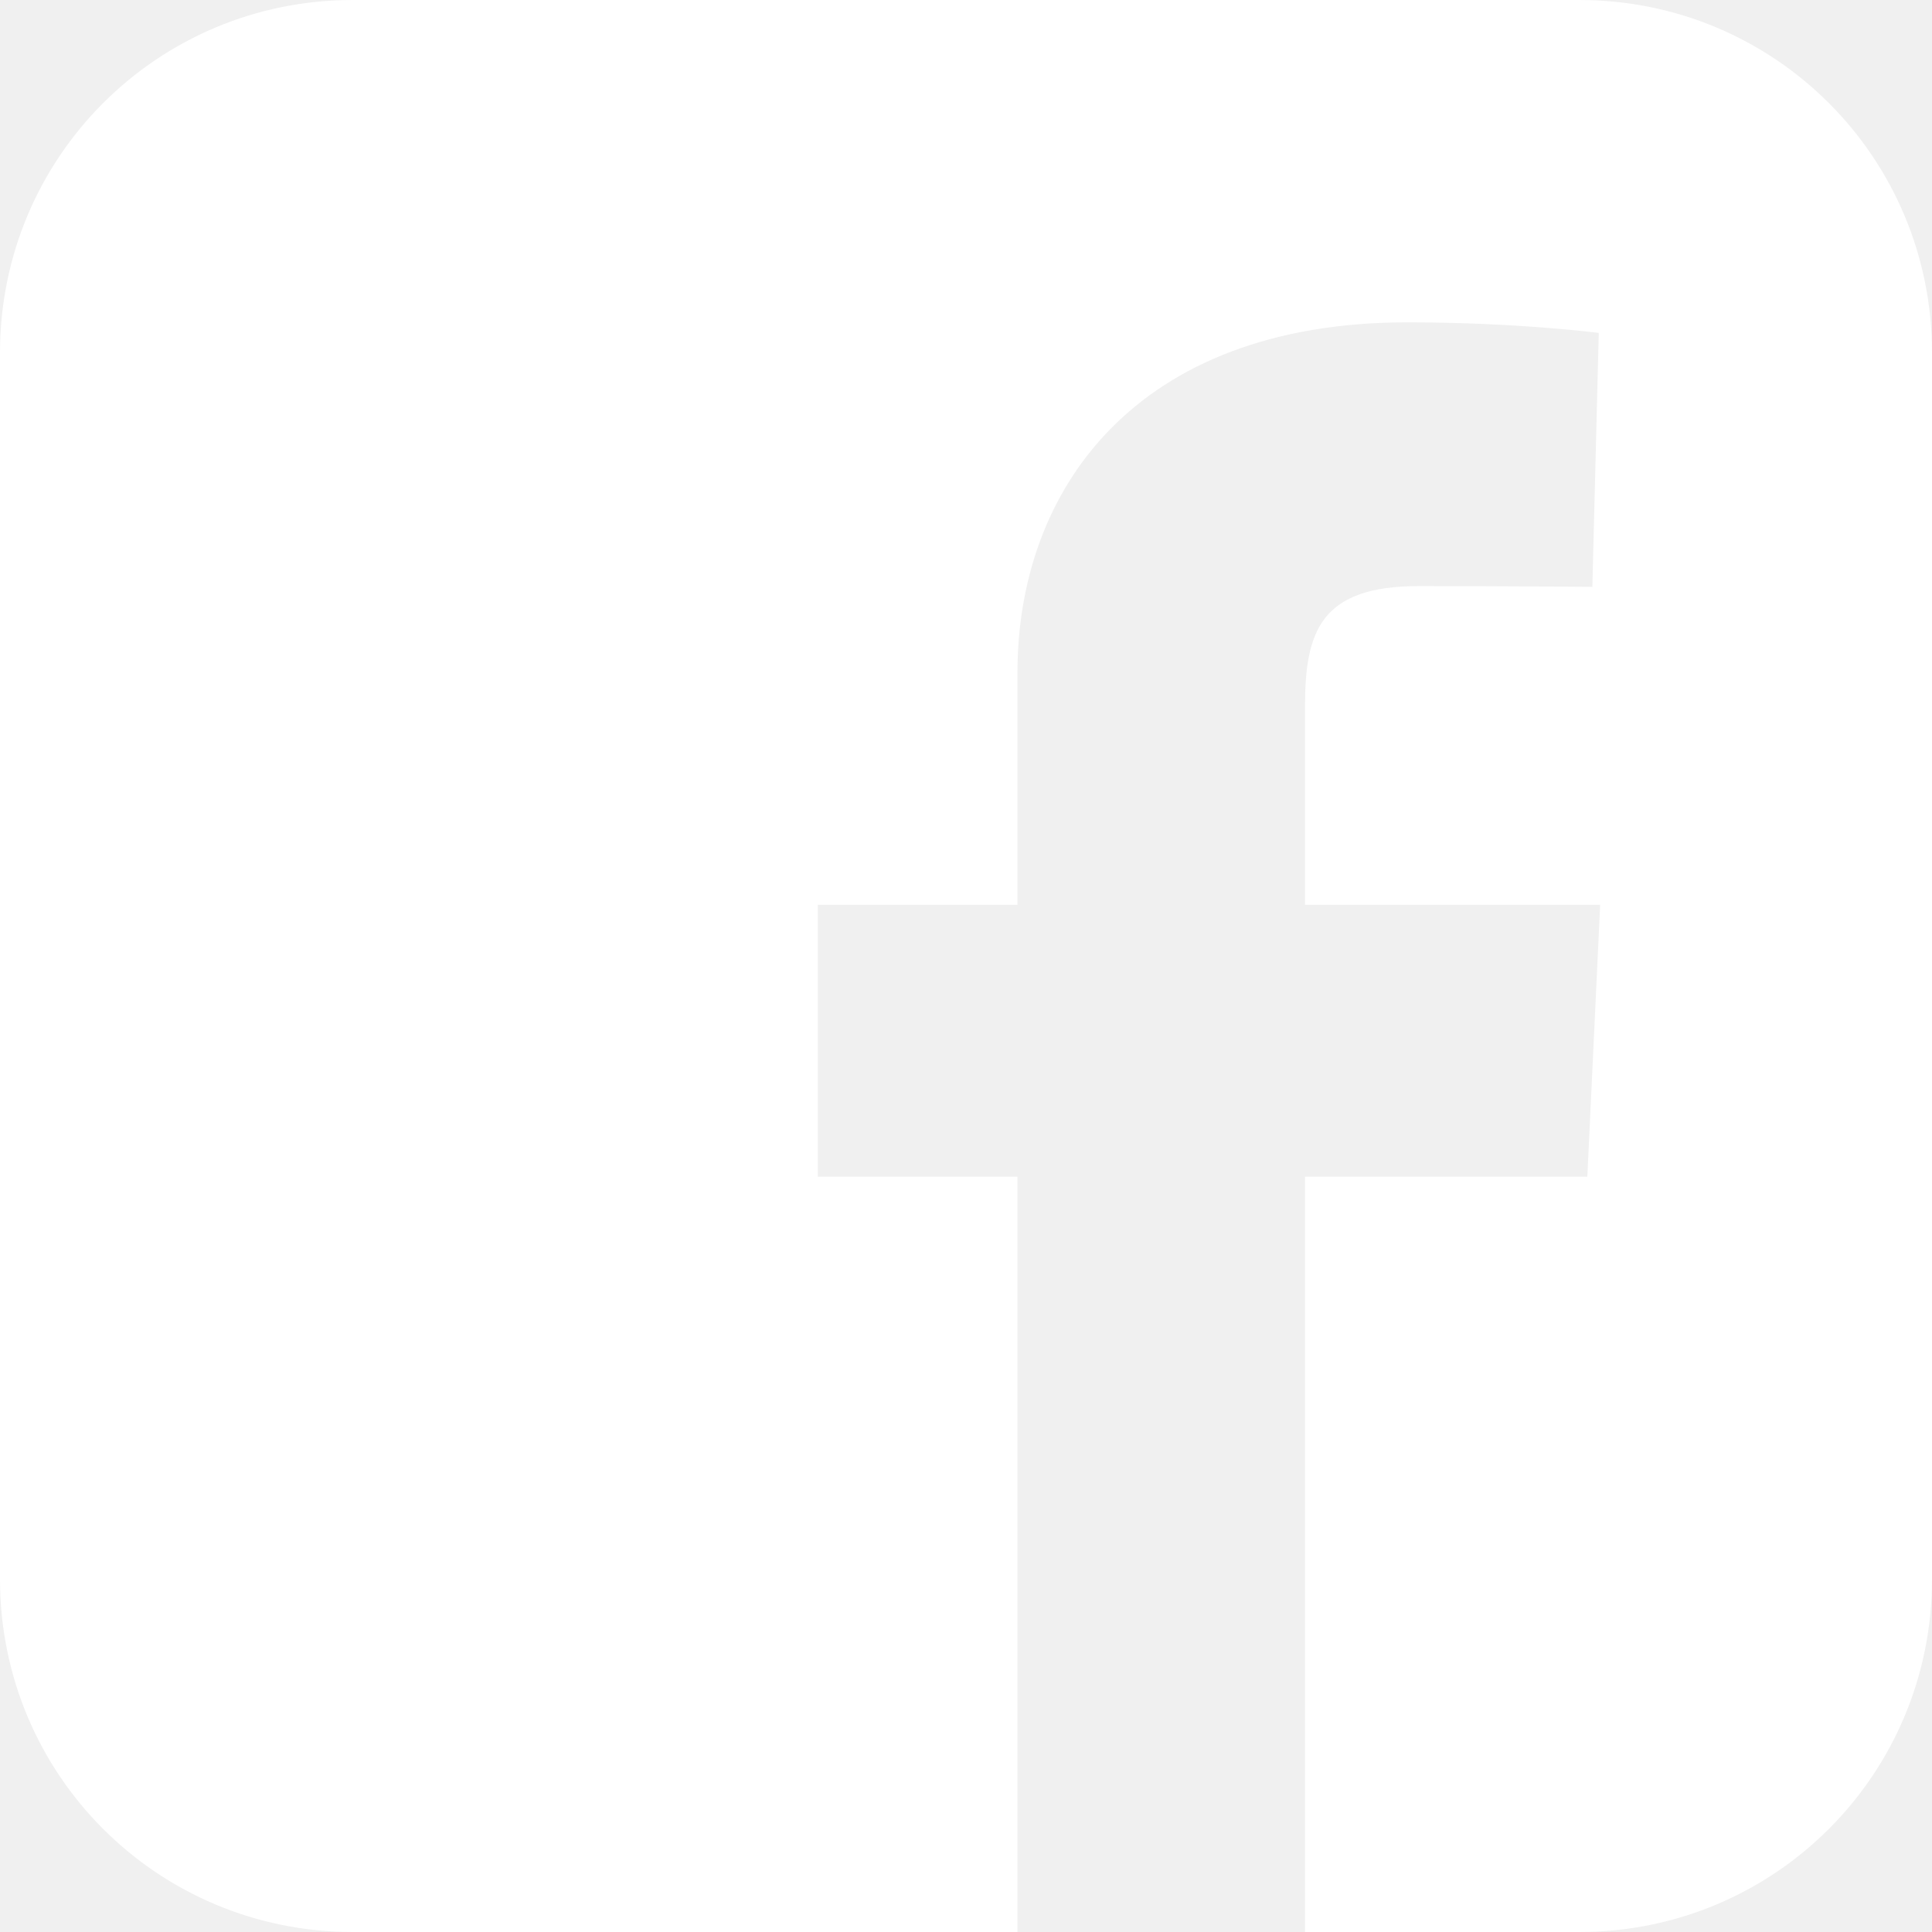
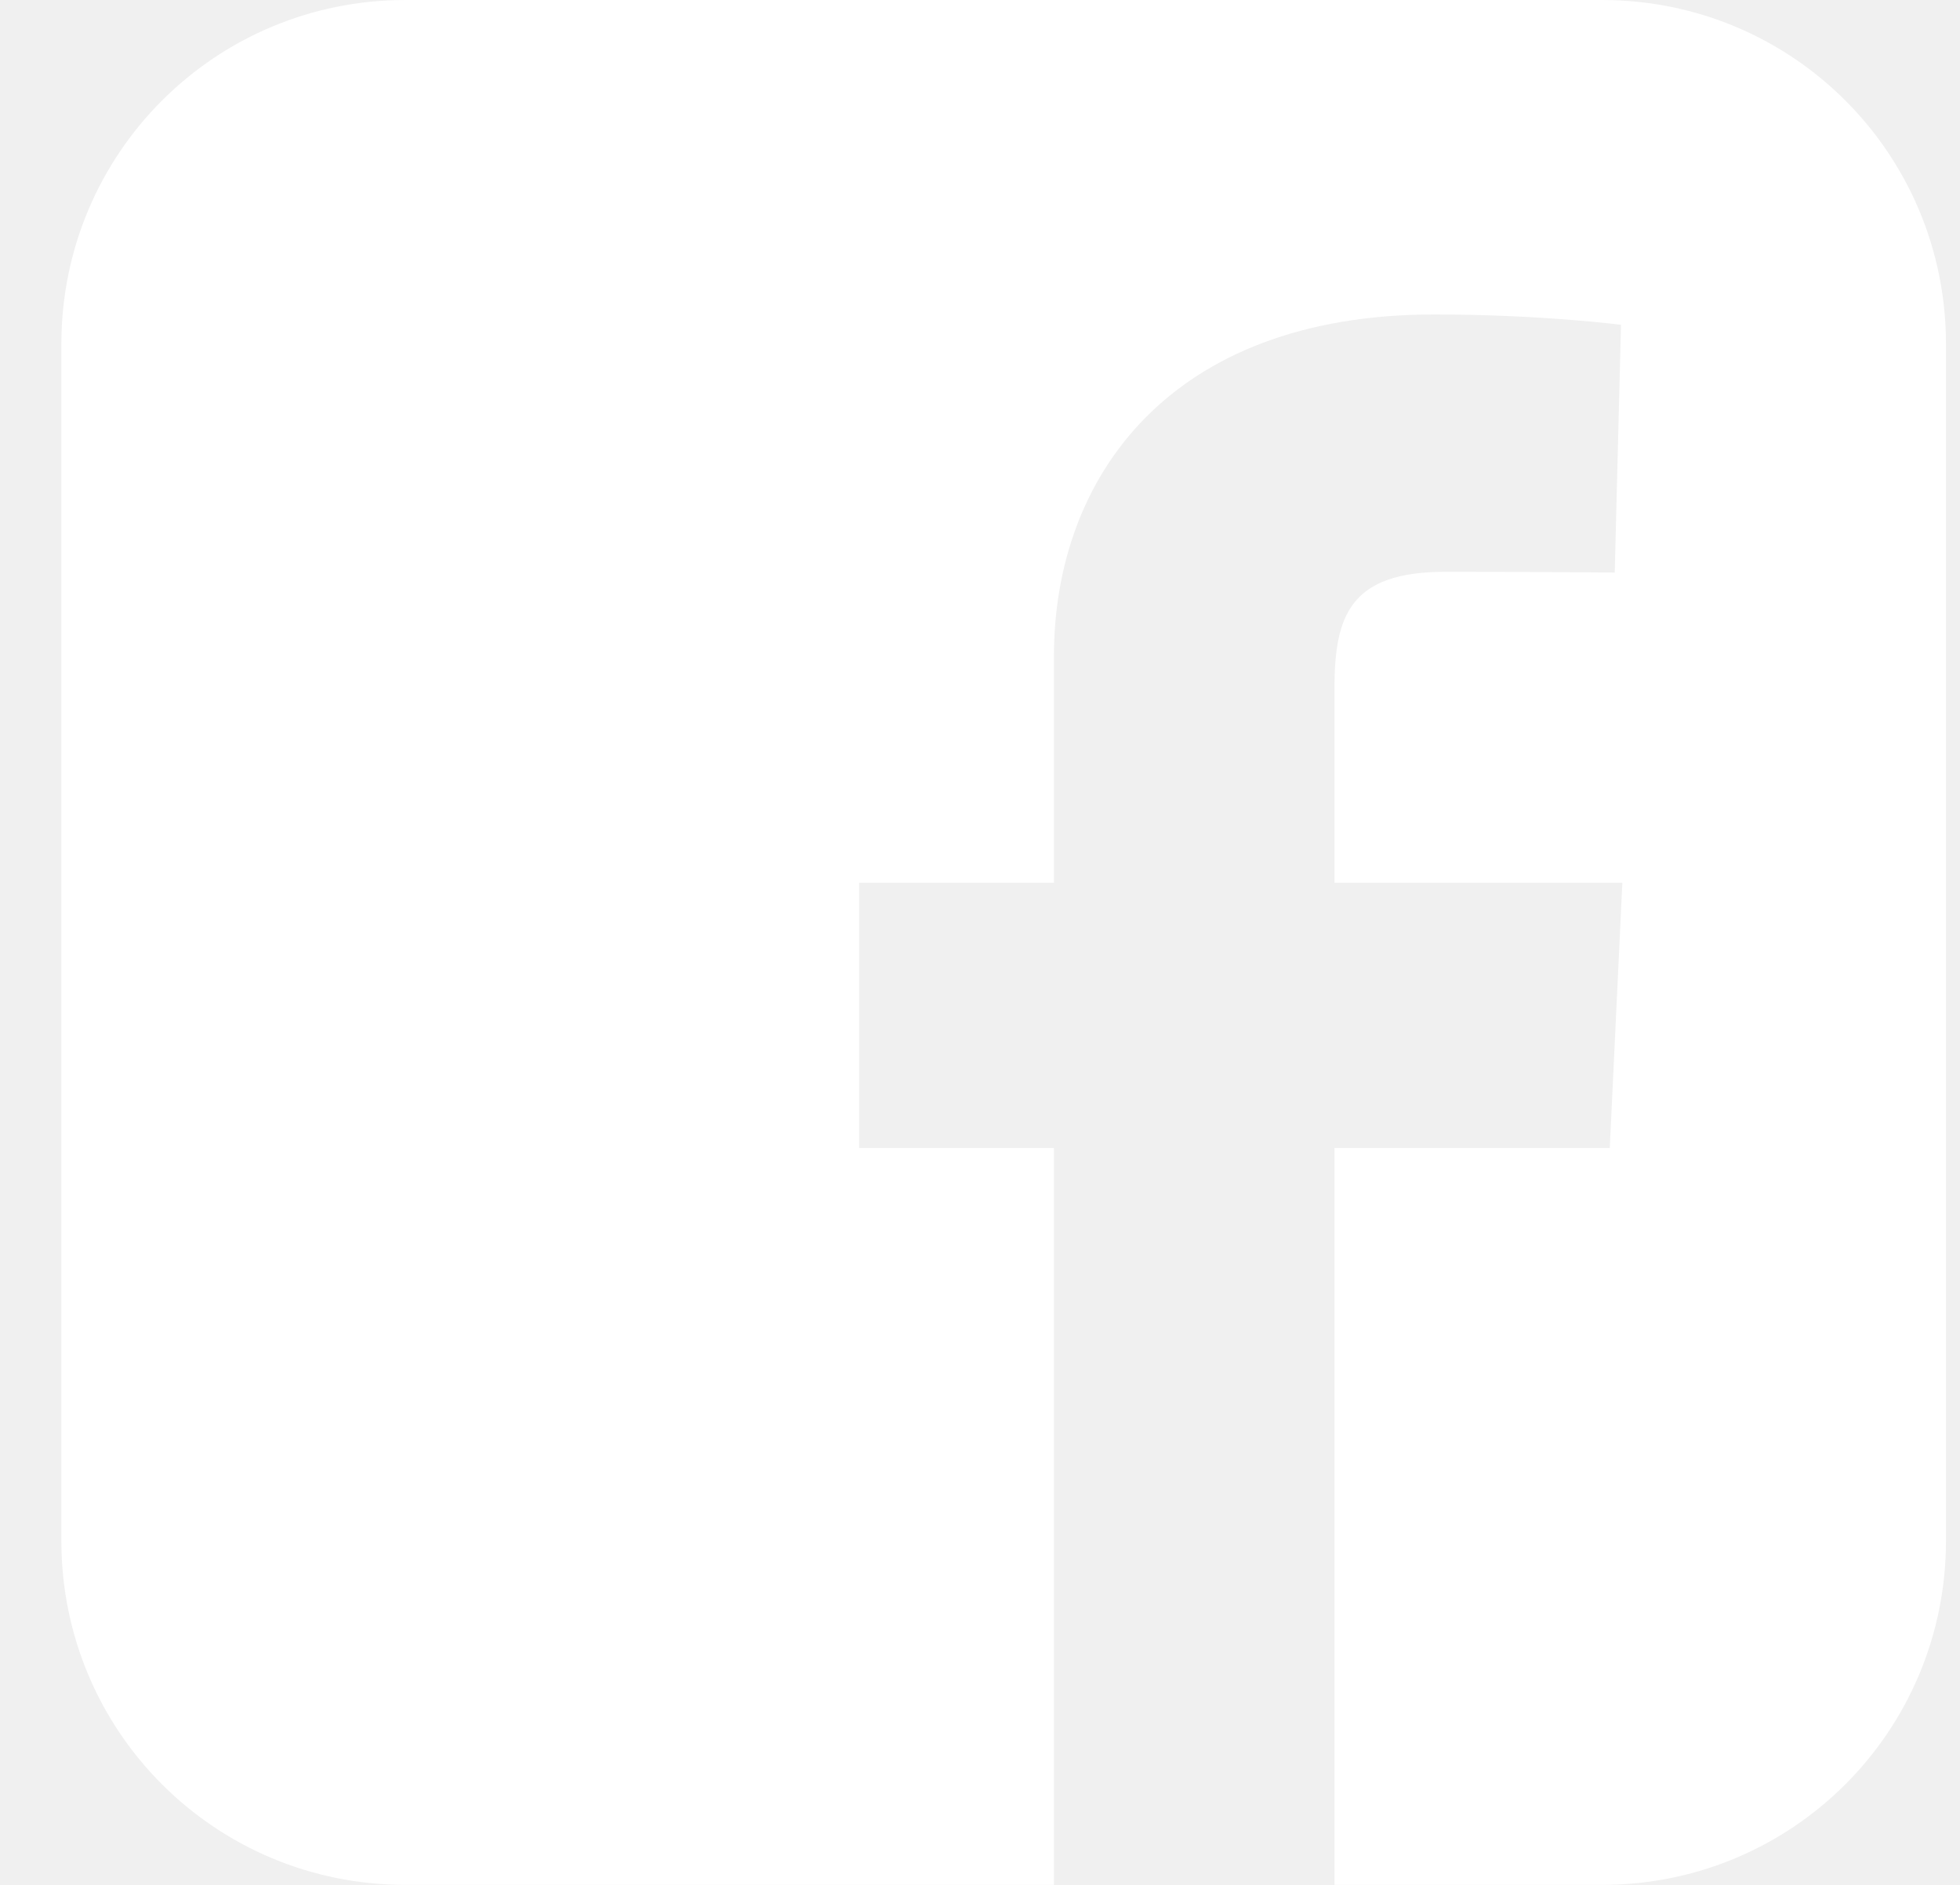
- <svg xmlns="http://www.w3.org/2000/svg" width="25" height="25" viewBox="0 0 25 25" fill="none">
-   <g clip-path="url(#clip0_101_99)">
-     <path d="M4.565 0C2.036 0 0 2.036 0 4.565V20.435C0 22.964 2.036 25 4.565 25H13.166V15.227H10.582V11.708H13.166V8.702C13.166 6.34 14.693 4.171 18.211 4.171C19.635 4.171 20.688 4.308 20.688 4.308L20.605 7.594C20.605 7.594 19.531 7.584 18.359 7.584C17.091 7.584 16.887 8.168 16.887 9.138V11.708H20.706L20.54 15.227H16.887V25H20.435C22.964 25 25 22.964 25 20.435V4.565C25 2.036 22.964 2.5e-05 20.435 2.5e-05H4.565L4.565 0Z" fill="white" />
+ <svg xmlns="http://www.w3.org/2000/svg" width="26" height="25" viewBox="0 0 26 25" fill="none">
+   <g clip-path="url(#clip0_702_647)">
+     <path d="M5.379 0C2.851 0 0.814 2.036 0.814 4.565V20.435C0.814 22.964 2.851 25 5.379 25H13.981V15.227H11.396V11.708H13.981V8.702C13.981 6.34 15.508 4.171 19.025 4.171C20.45 4.171 21.503 4.308 21.503 4.308L21.42 7.594C21.42 7.594 20.346 7.584 19.174 7.584C17.905 7.584 17.702 8.168 17.702 9.138V11.708H21.521L21.354 15.227H17.702V25H21.25C23.778 25 25.814 22.964 25.814 20.435V4.565C25.814 2.036 23.778 2.5e-05 21.25 2.5e-05H5.379L5.379 0Z" fill="white" />
  </g>
  <defs>
-     <clipPath id="clip0_101_99">
-       <rect width="25" height="25" fill="white" />
+     <clipPath id="clip0_702_647">
+       <rect width="25" height="25" fill="white" transform="translate(0.814453)" />
    </clipPath>
  </defs>
</svg>
